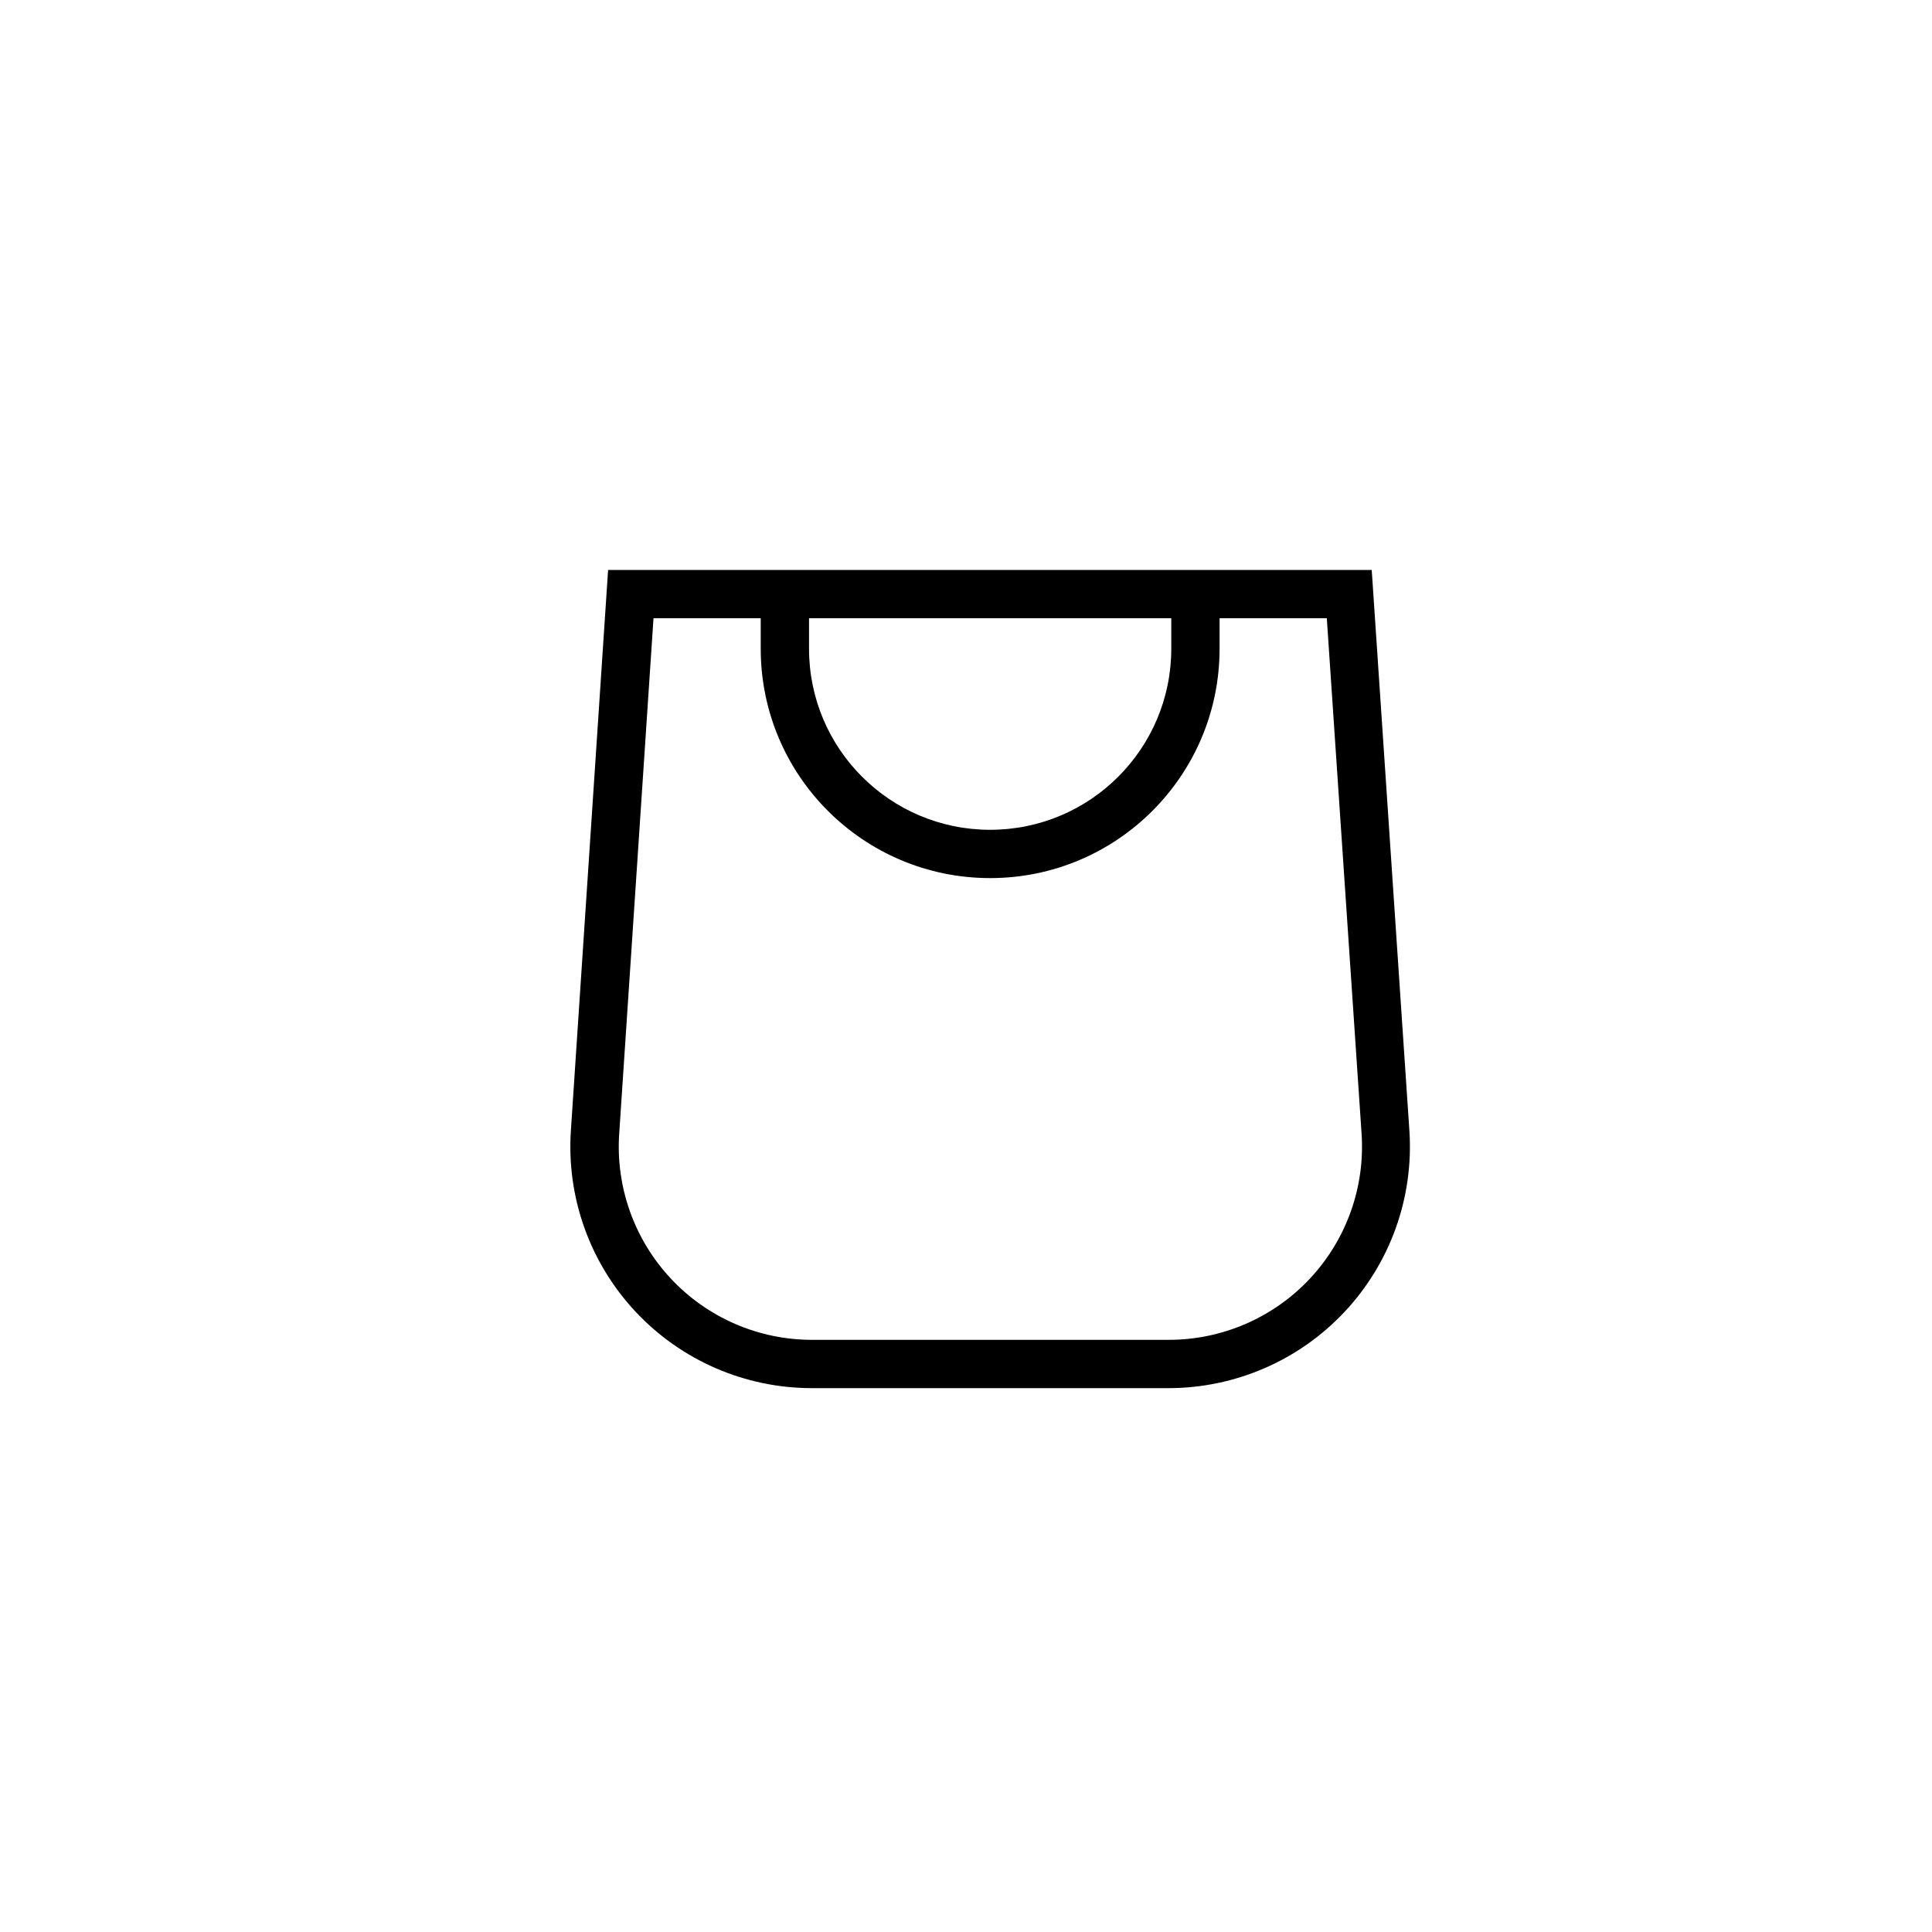
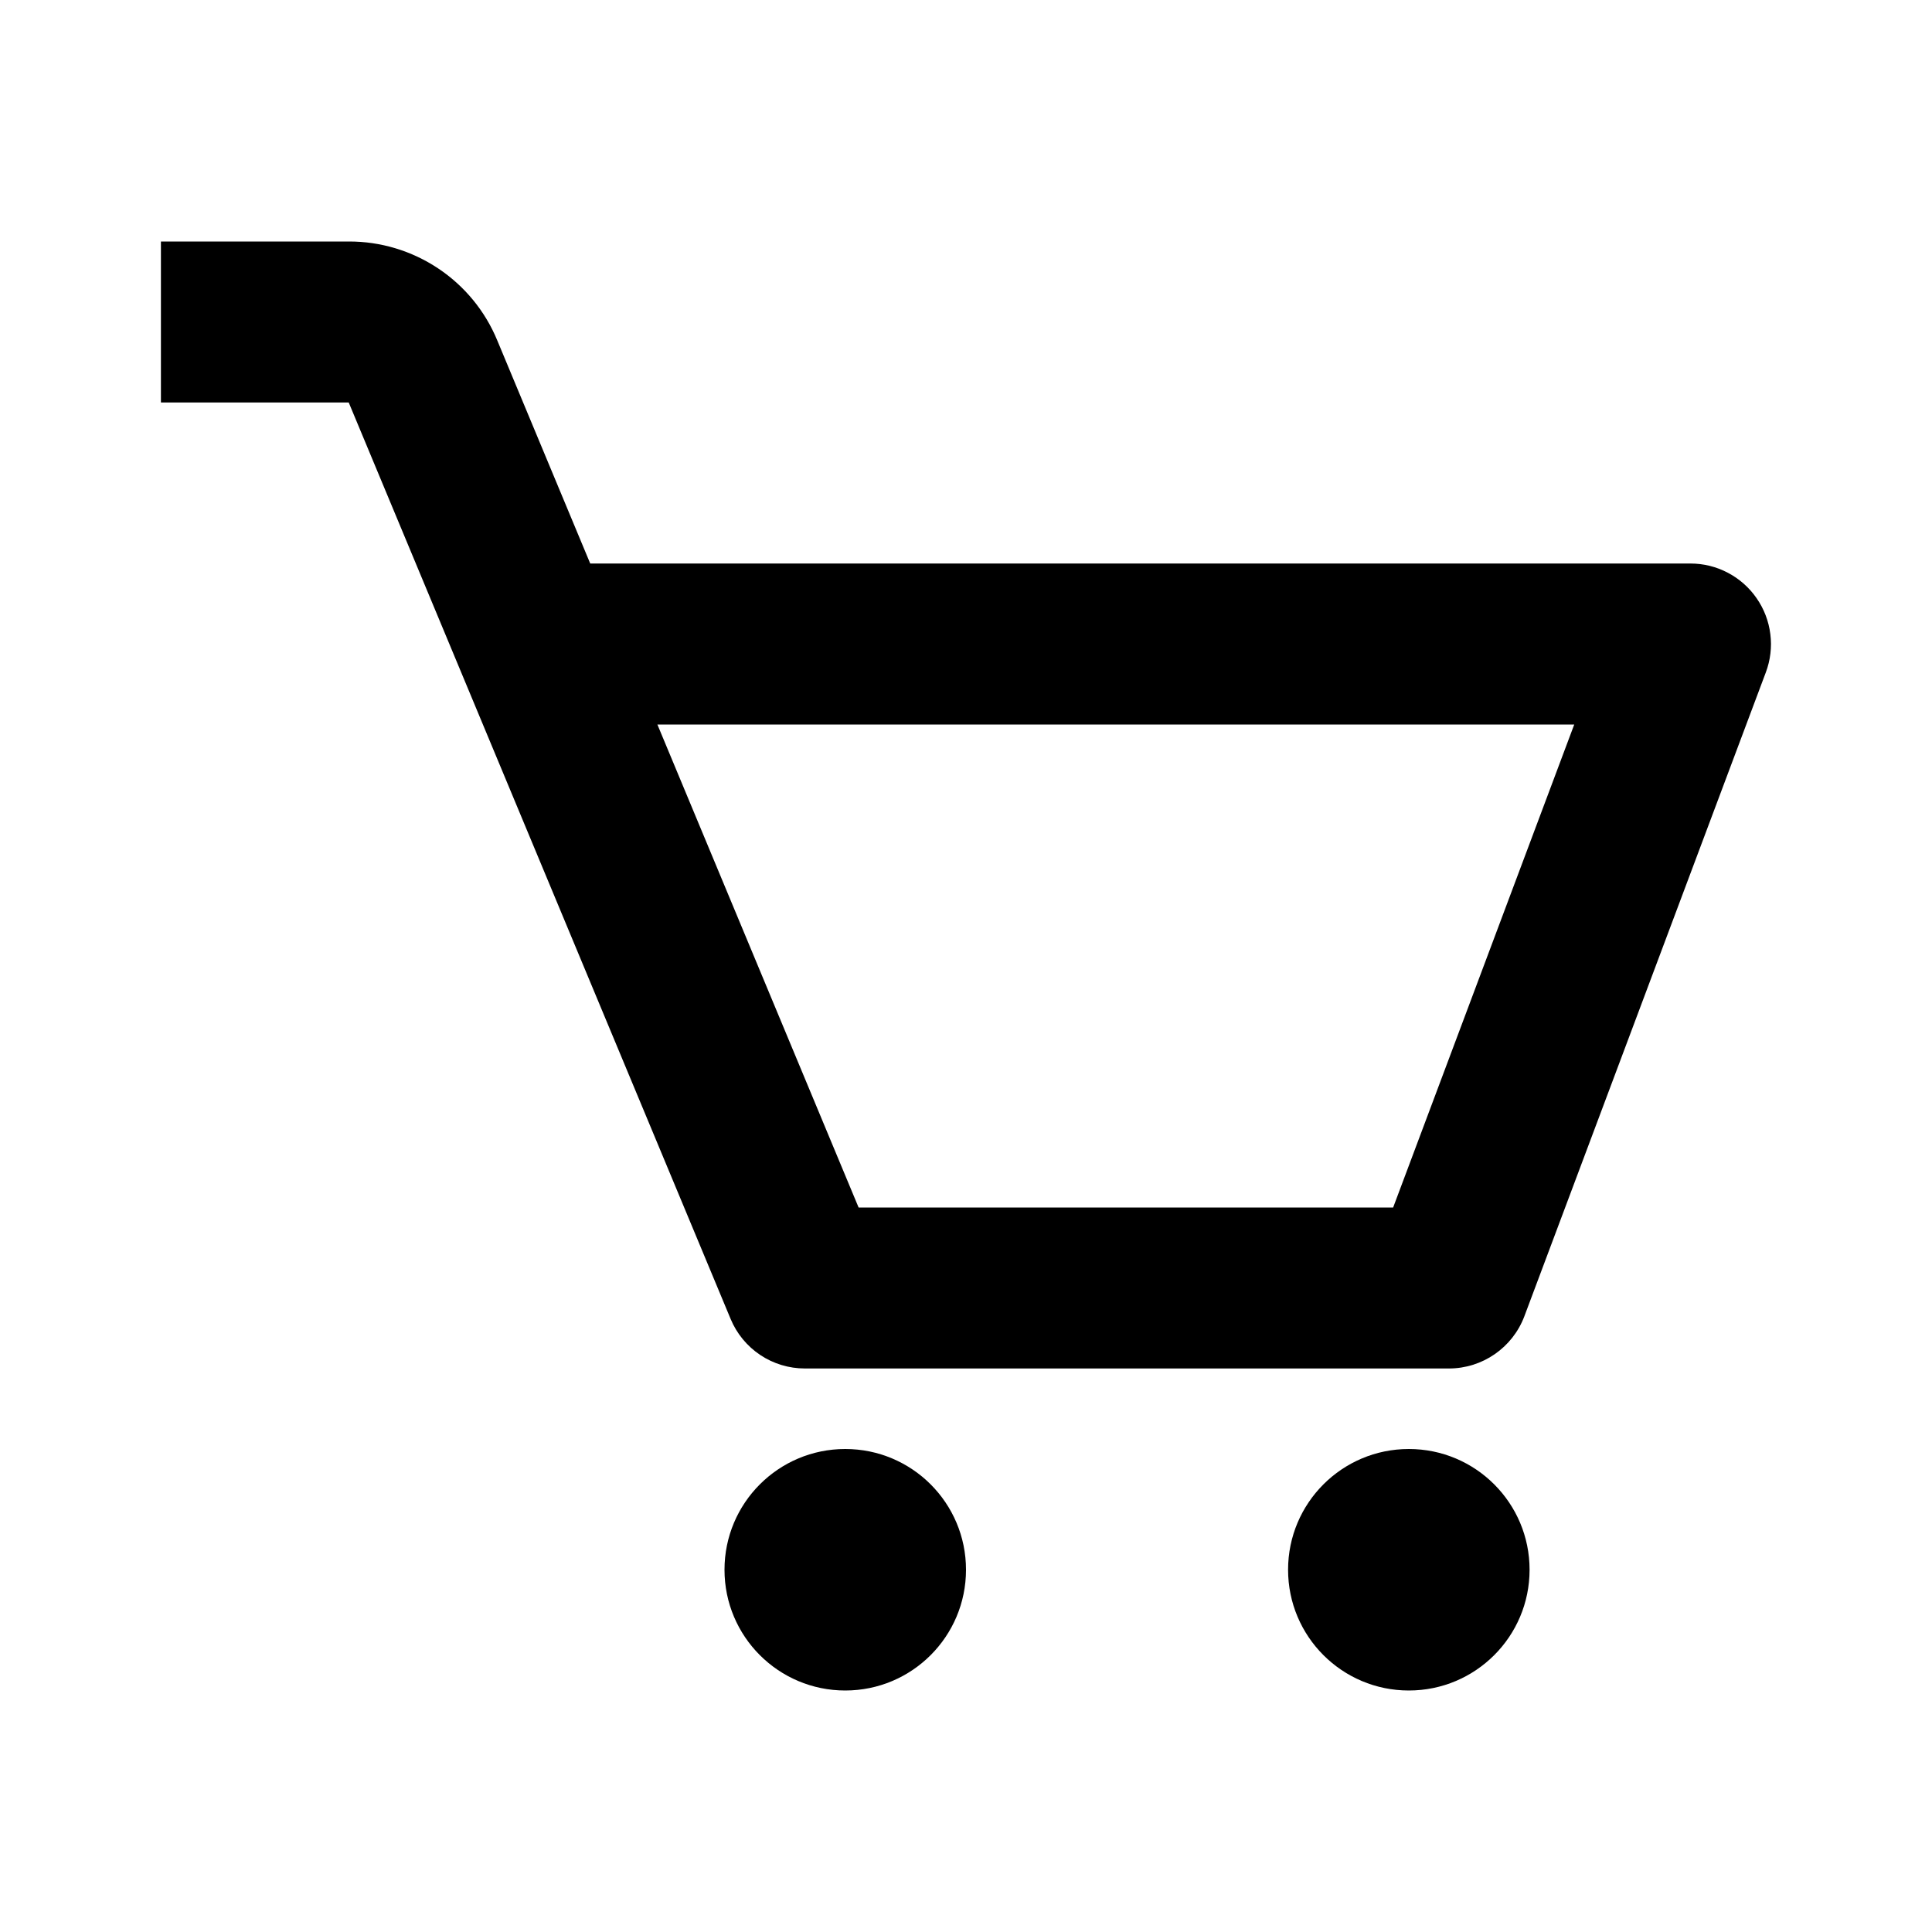
- <svg xmlns="http://www.w3.org/2000/svg" fill="none" class="icon icon-cart-empty" viewBox="0 0 40 40">
-   <path fill="currentColor" fill-rule="evenodd" d="M15.75 11.8h-3.16l-.77 11.6a5 5 0 0 0 4.99 5.34h7.38a5 5 0 0 0 4.99-5.33L28.4 11.8zm0 1h-2.22l-.71 10.67a4 4 0 0 0 3.99 4.27h7.38a4 4 0 0 0 4-4.27l-.72-10.67h-2.22v.63a4.75 4.75 0 1 1-9.5 0zm8.5 0h-7.5v.63a3.75 3.75 0 1 0 7.5 0z" />
+ <svg xmlns="http://www.w3.org/2000/svg" width="34" height="34" viewBox="0 0 34 34" fill="none">
+   <path d="M30.913 10.527C30.783 10.339 30.609 10.185 30.406 10.079C30.203 9.972 29.978 9.917 29.749 9.917H10.387L8.752 5.993C8.539 5.475 8.176 5.033 7.71 4.723C7.244 4.413 6.697 4.248 6.137 4.25H2.832V7.083H6.137L12.858 23.212C12.965 23.47 13.147 23.691 13.38 23.846C13.612 24.001 13.886 24.083 14.165 24.083H25.499C26.089 24.083 26.618 23.716 26.826 23.165L31.076 11.832C31.156 11.618 31.184 11.387 31.155 11.16C31.127 10.932 31.044 10.715 30.913 10.527ZM24.517 21.25H15.11L11.569 12.75H27.704L24.517 21.25Z" fill="black" />
+   <path d="M14.875 29.75C16.049 29.75 17 28.799 17 27.625C17 26.451 16.049 25.5 14.875 25.5C13.701 25.5 12.75 26.451 12.75 27.625C12.75 28.799 13.701 29.75 14.875 29.75Z" fill="black" />
+   <path d="M24.793 29.75C25.967 29.75 26.918 28.799 26.918 27.625C26.918 26.451 25.967 25.5 24.793 25.5C23.619 25.5 22.668 26.451 22.668 27.625C22.668 28.799 23.619 29.75 24.793 29.75Z" fill="black" />
</svg>
